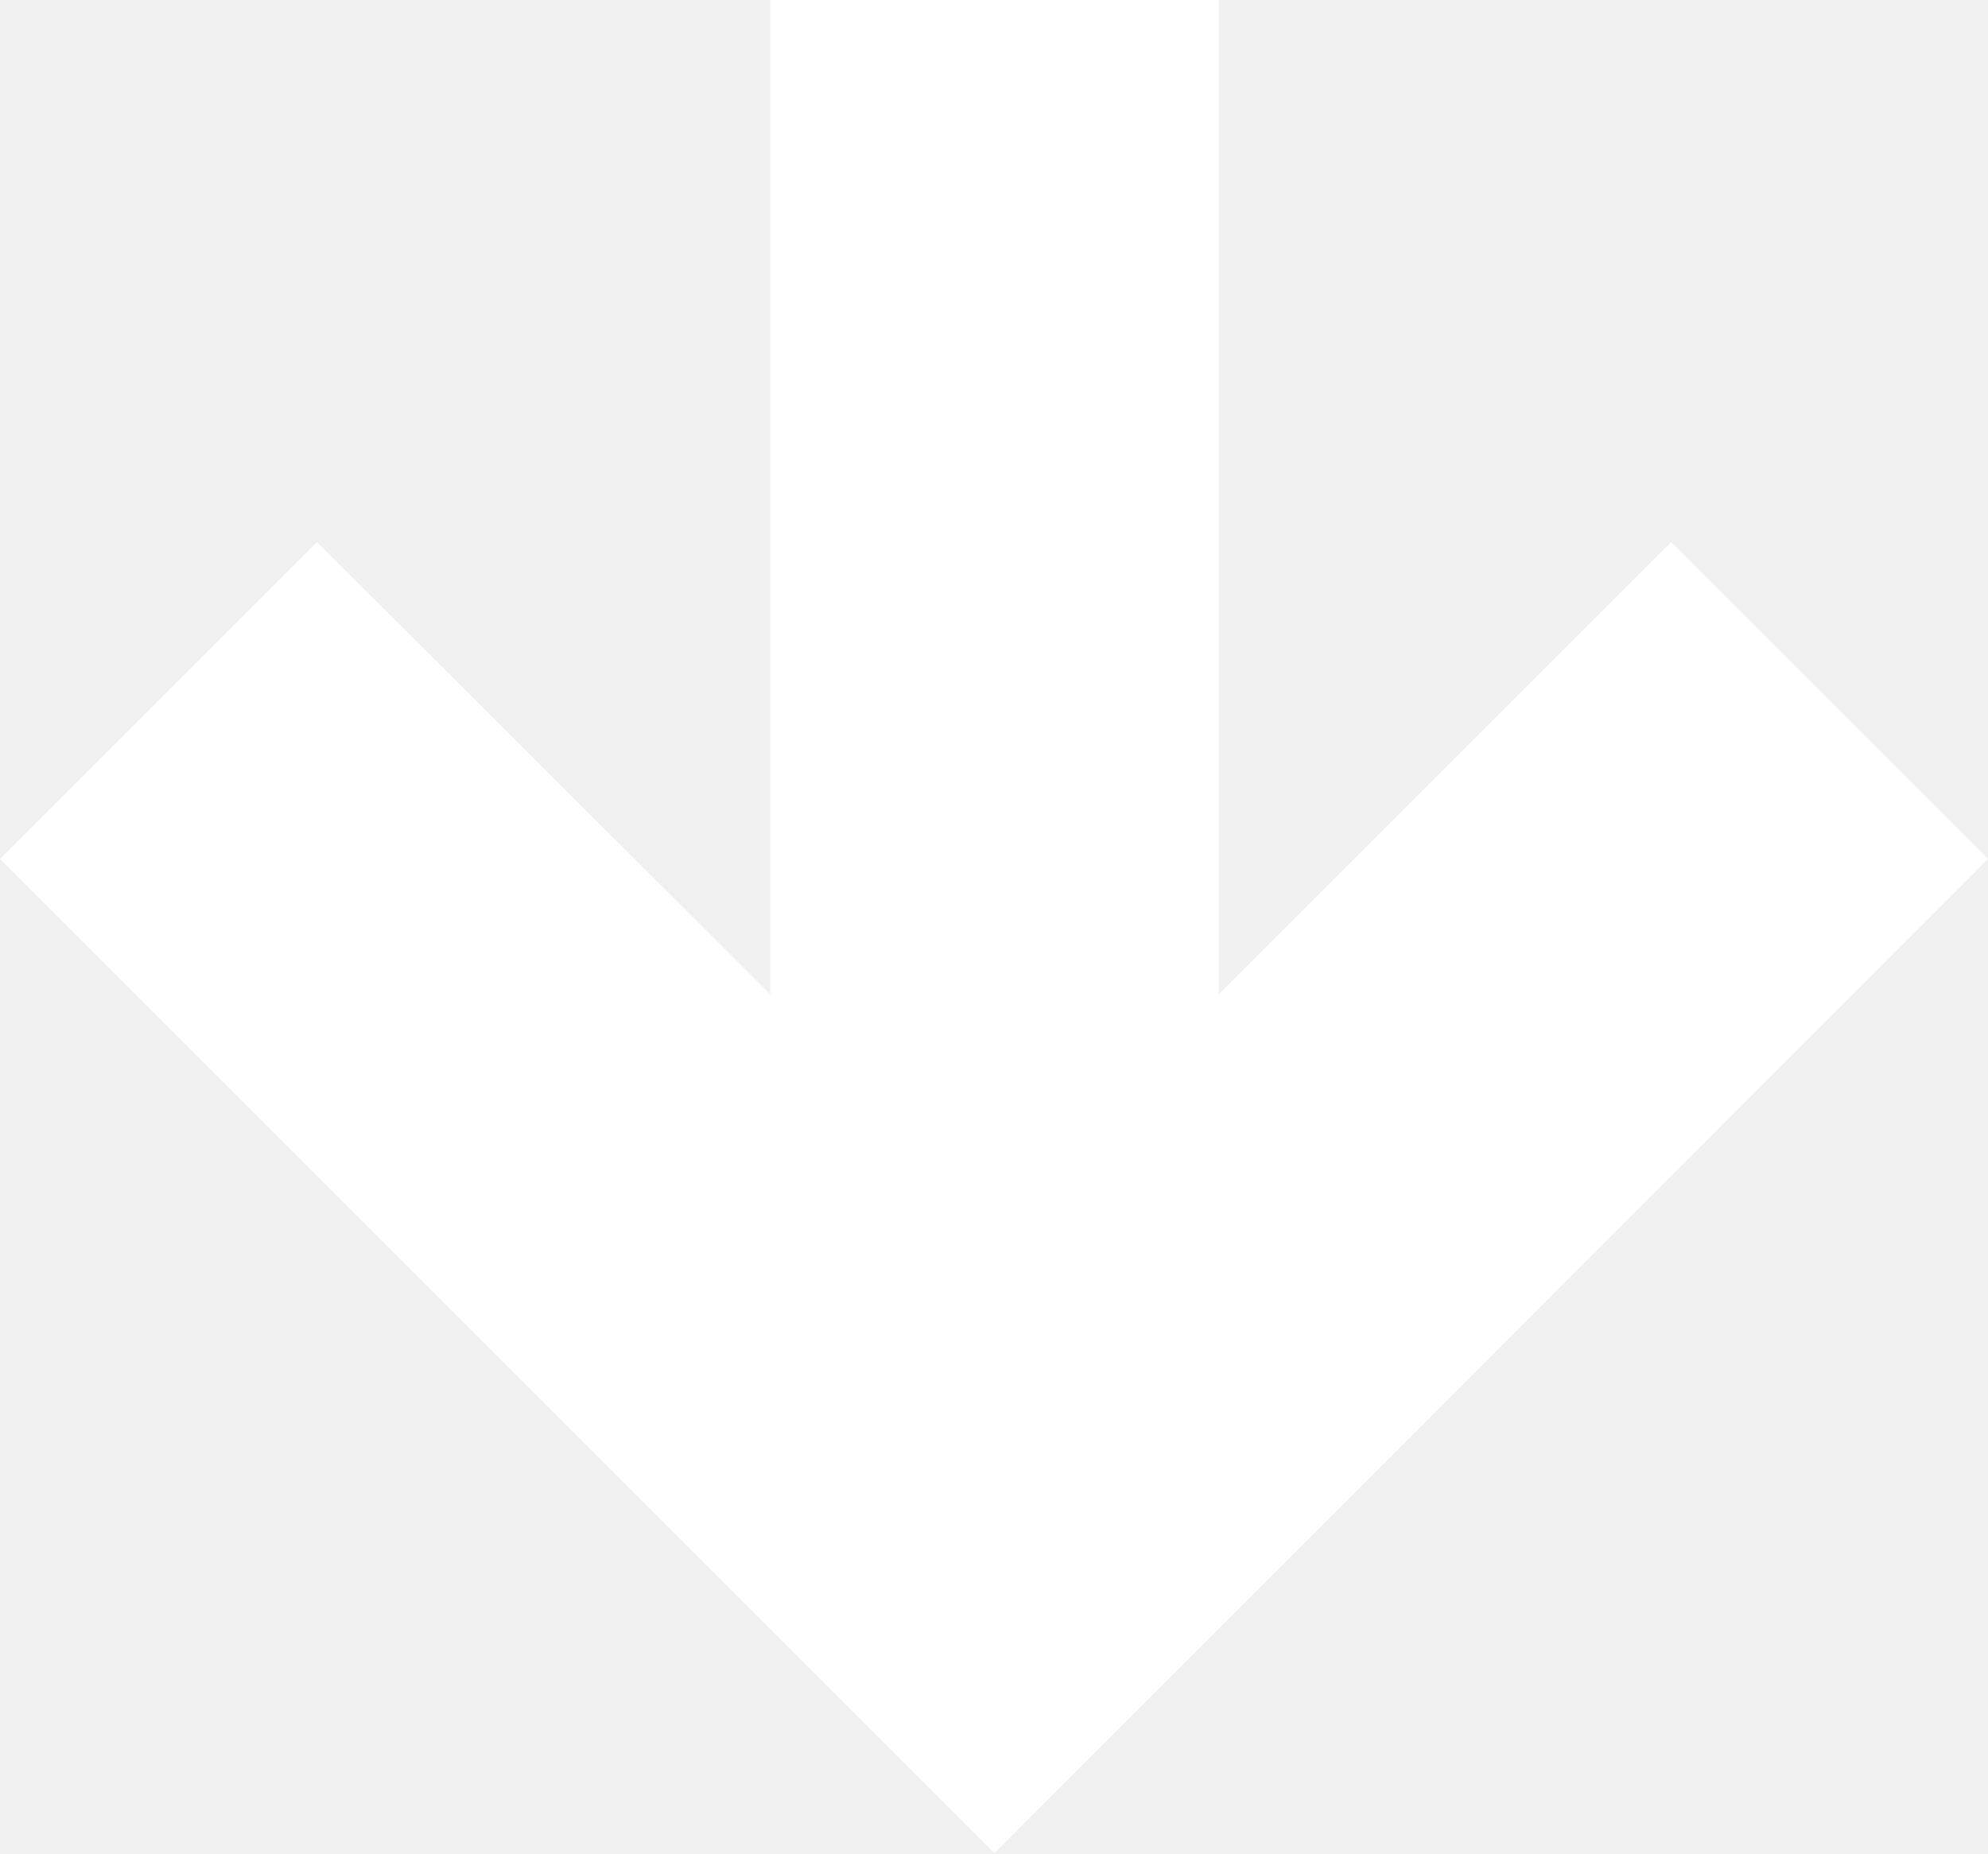
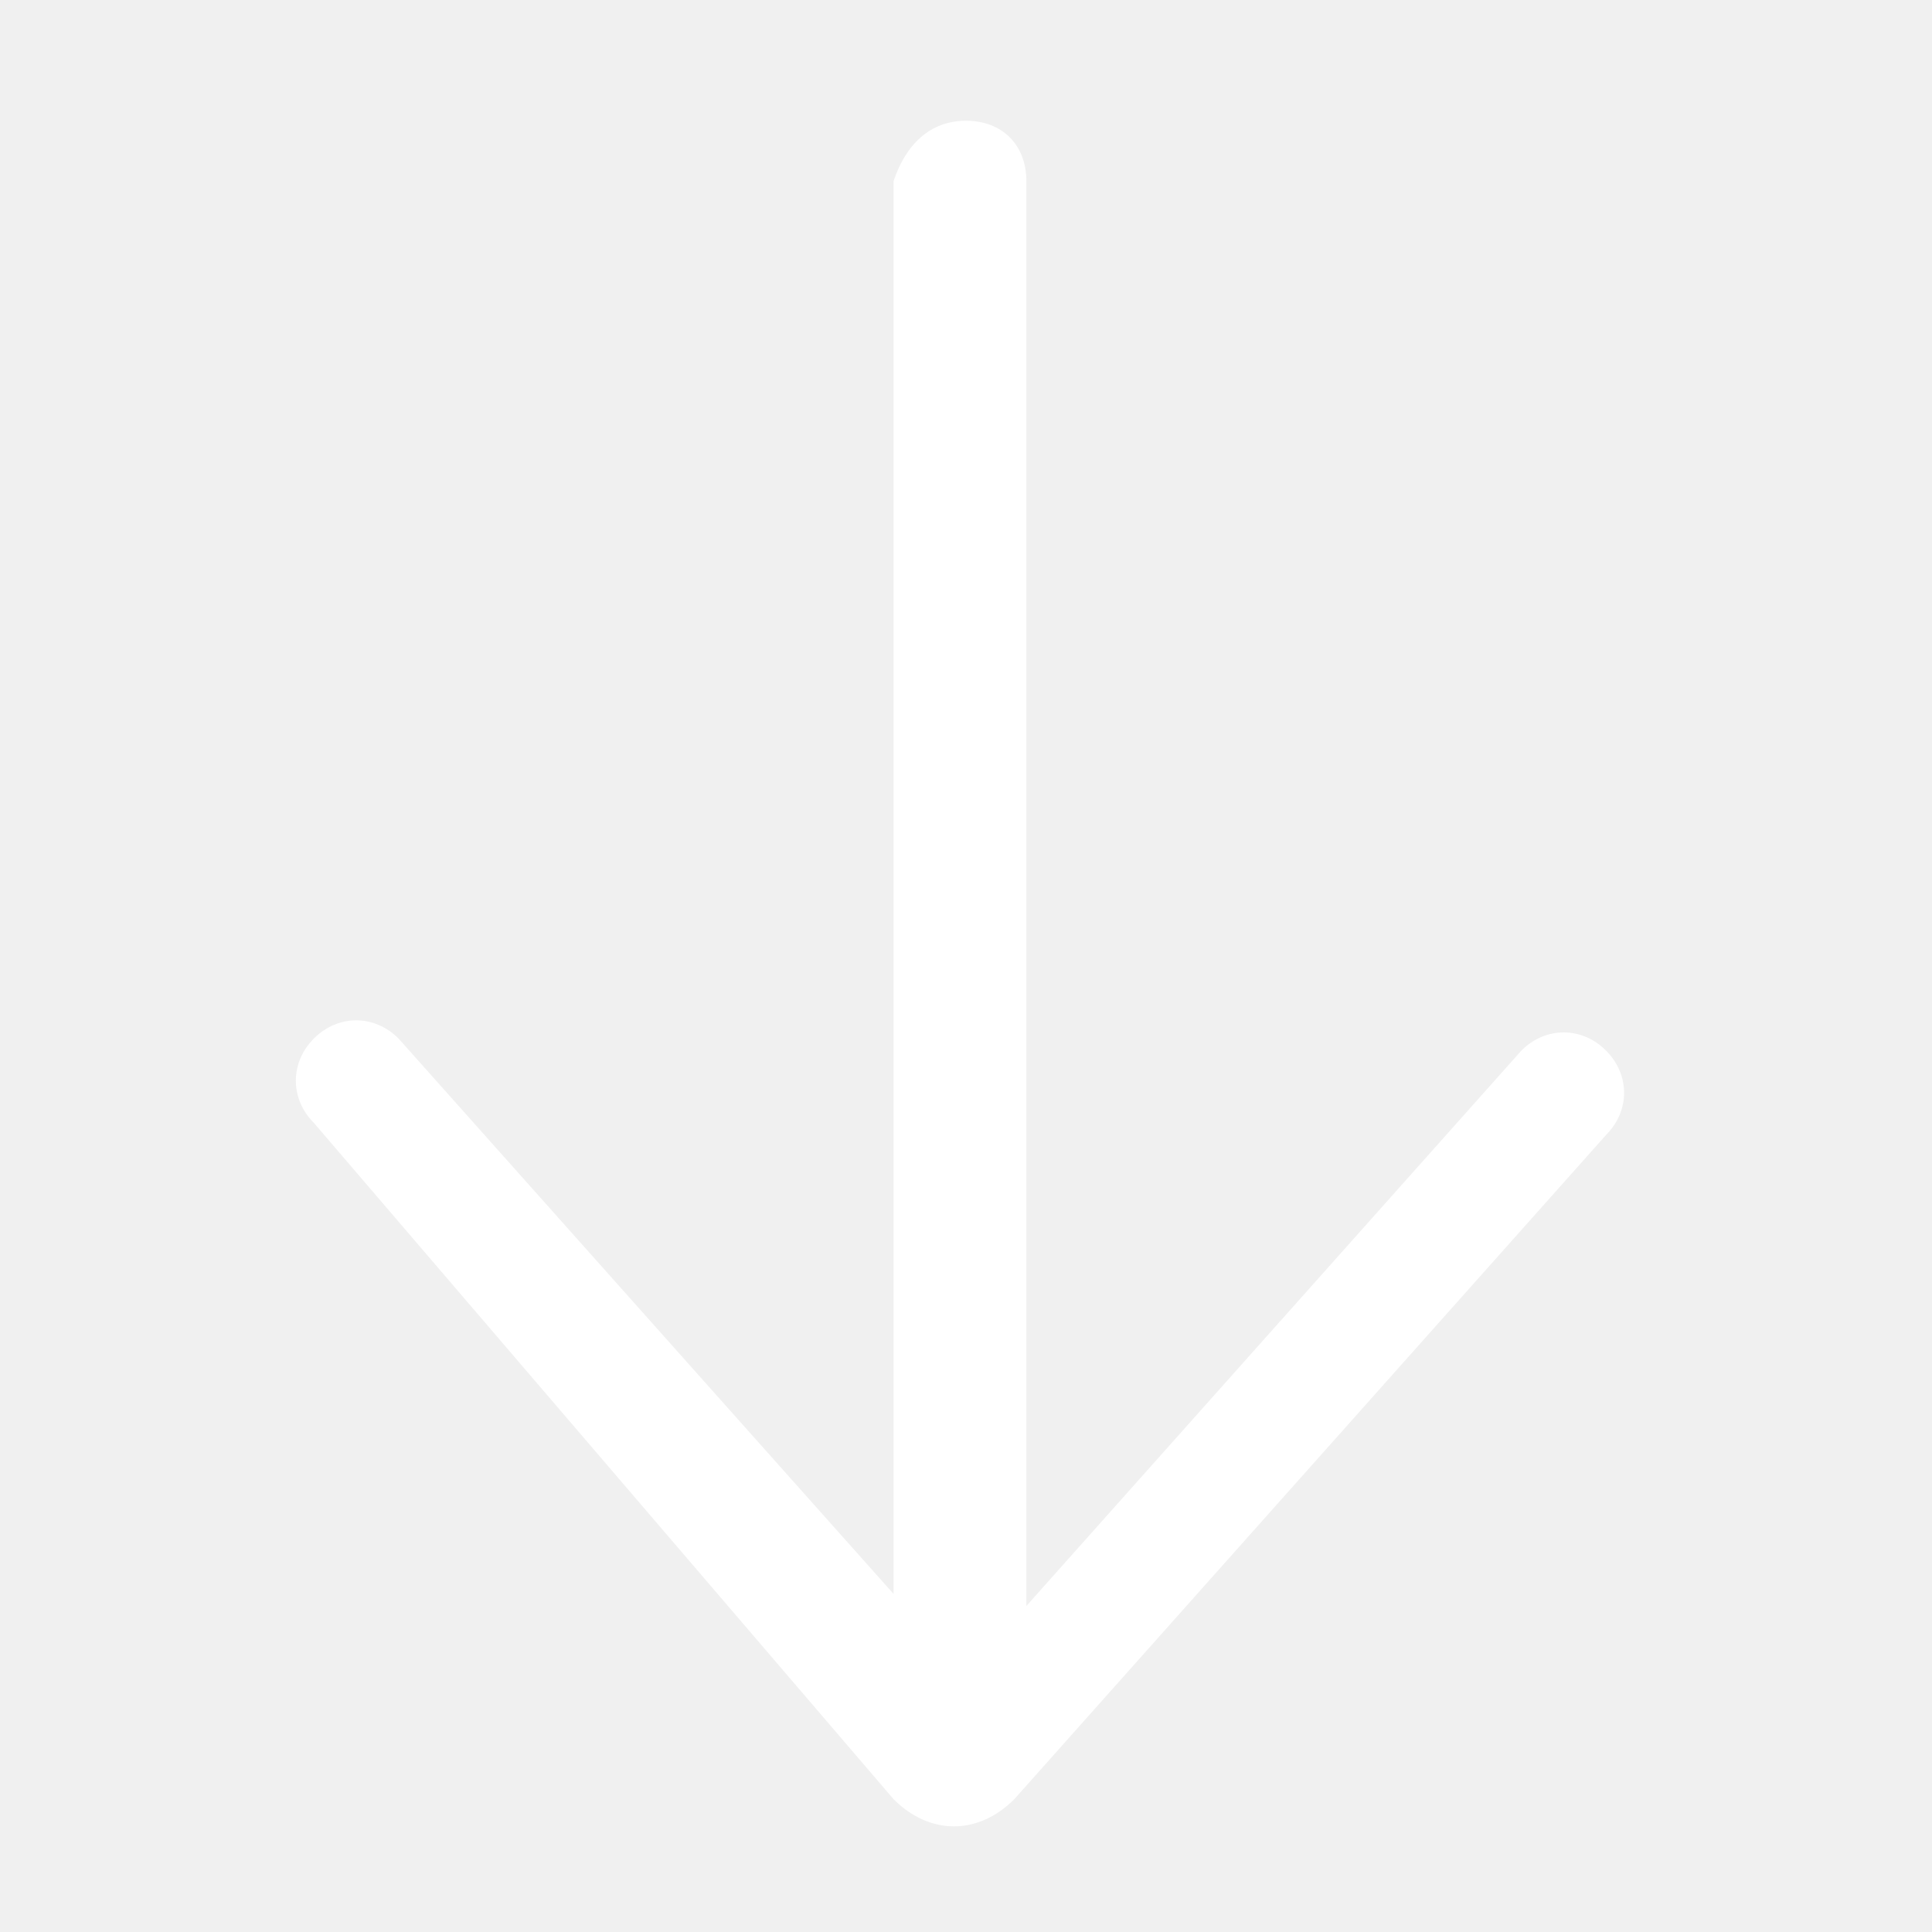
- <svg xmlns="http://www.w3.org/2000/svg" version="1.1" id="Layer_1" x="0px" y="0px" viewBox="0 0 21.45 20" style="enable-background:new 0 0 21.45 20;" xml:space="preserve">
+ <svg xmlns="http://www.w3.org/2000/svg" version="1.1" id="Layer_1" x="0px" y="0px" viewBox="0 0 16 16" style="enable-background:new 0 0 16 16;" xml:space="preserve">
  <style type="text/css">
- 	.st0{fill:#FFFFFF;}
+ 	.st0{fill-rule:evenodd;clip-rule:evenodd;fill:#FFFFFF;}
</style>
-   <polygon class="st0" points="18.03,5.85 13.15,10.73 13.15,0 8.31,0 8.31,10.73 3.42,5.85 0,9.27 10.73,20 21.45,9.27 " />
+   <path class="st0" d="M8,1c0.3,0,0.5,0.2,0.5,0.5v11.8l4.1-4.6c0.2-0.2,0.5-0.2,0.7,0s0.2,0.5,0,0.7l-4.9,5.5l0,0  c-0.3,0.3-0.7,0.3-1,0l0,0L2.6,9.3c-0.2-0.2-0.2-0.5,0-0.7s0.5-0.2,0.7,0l4.1,4.6V1.5C7.5,1.2,7.7,1,8,1z" />
</svg>
